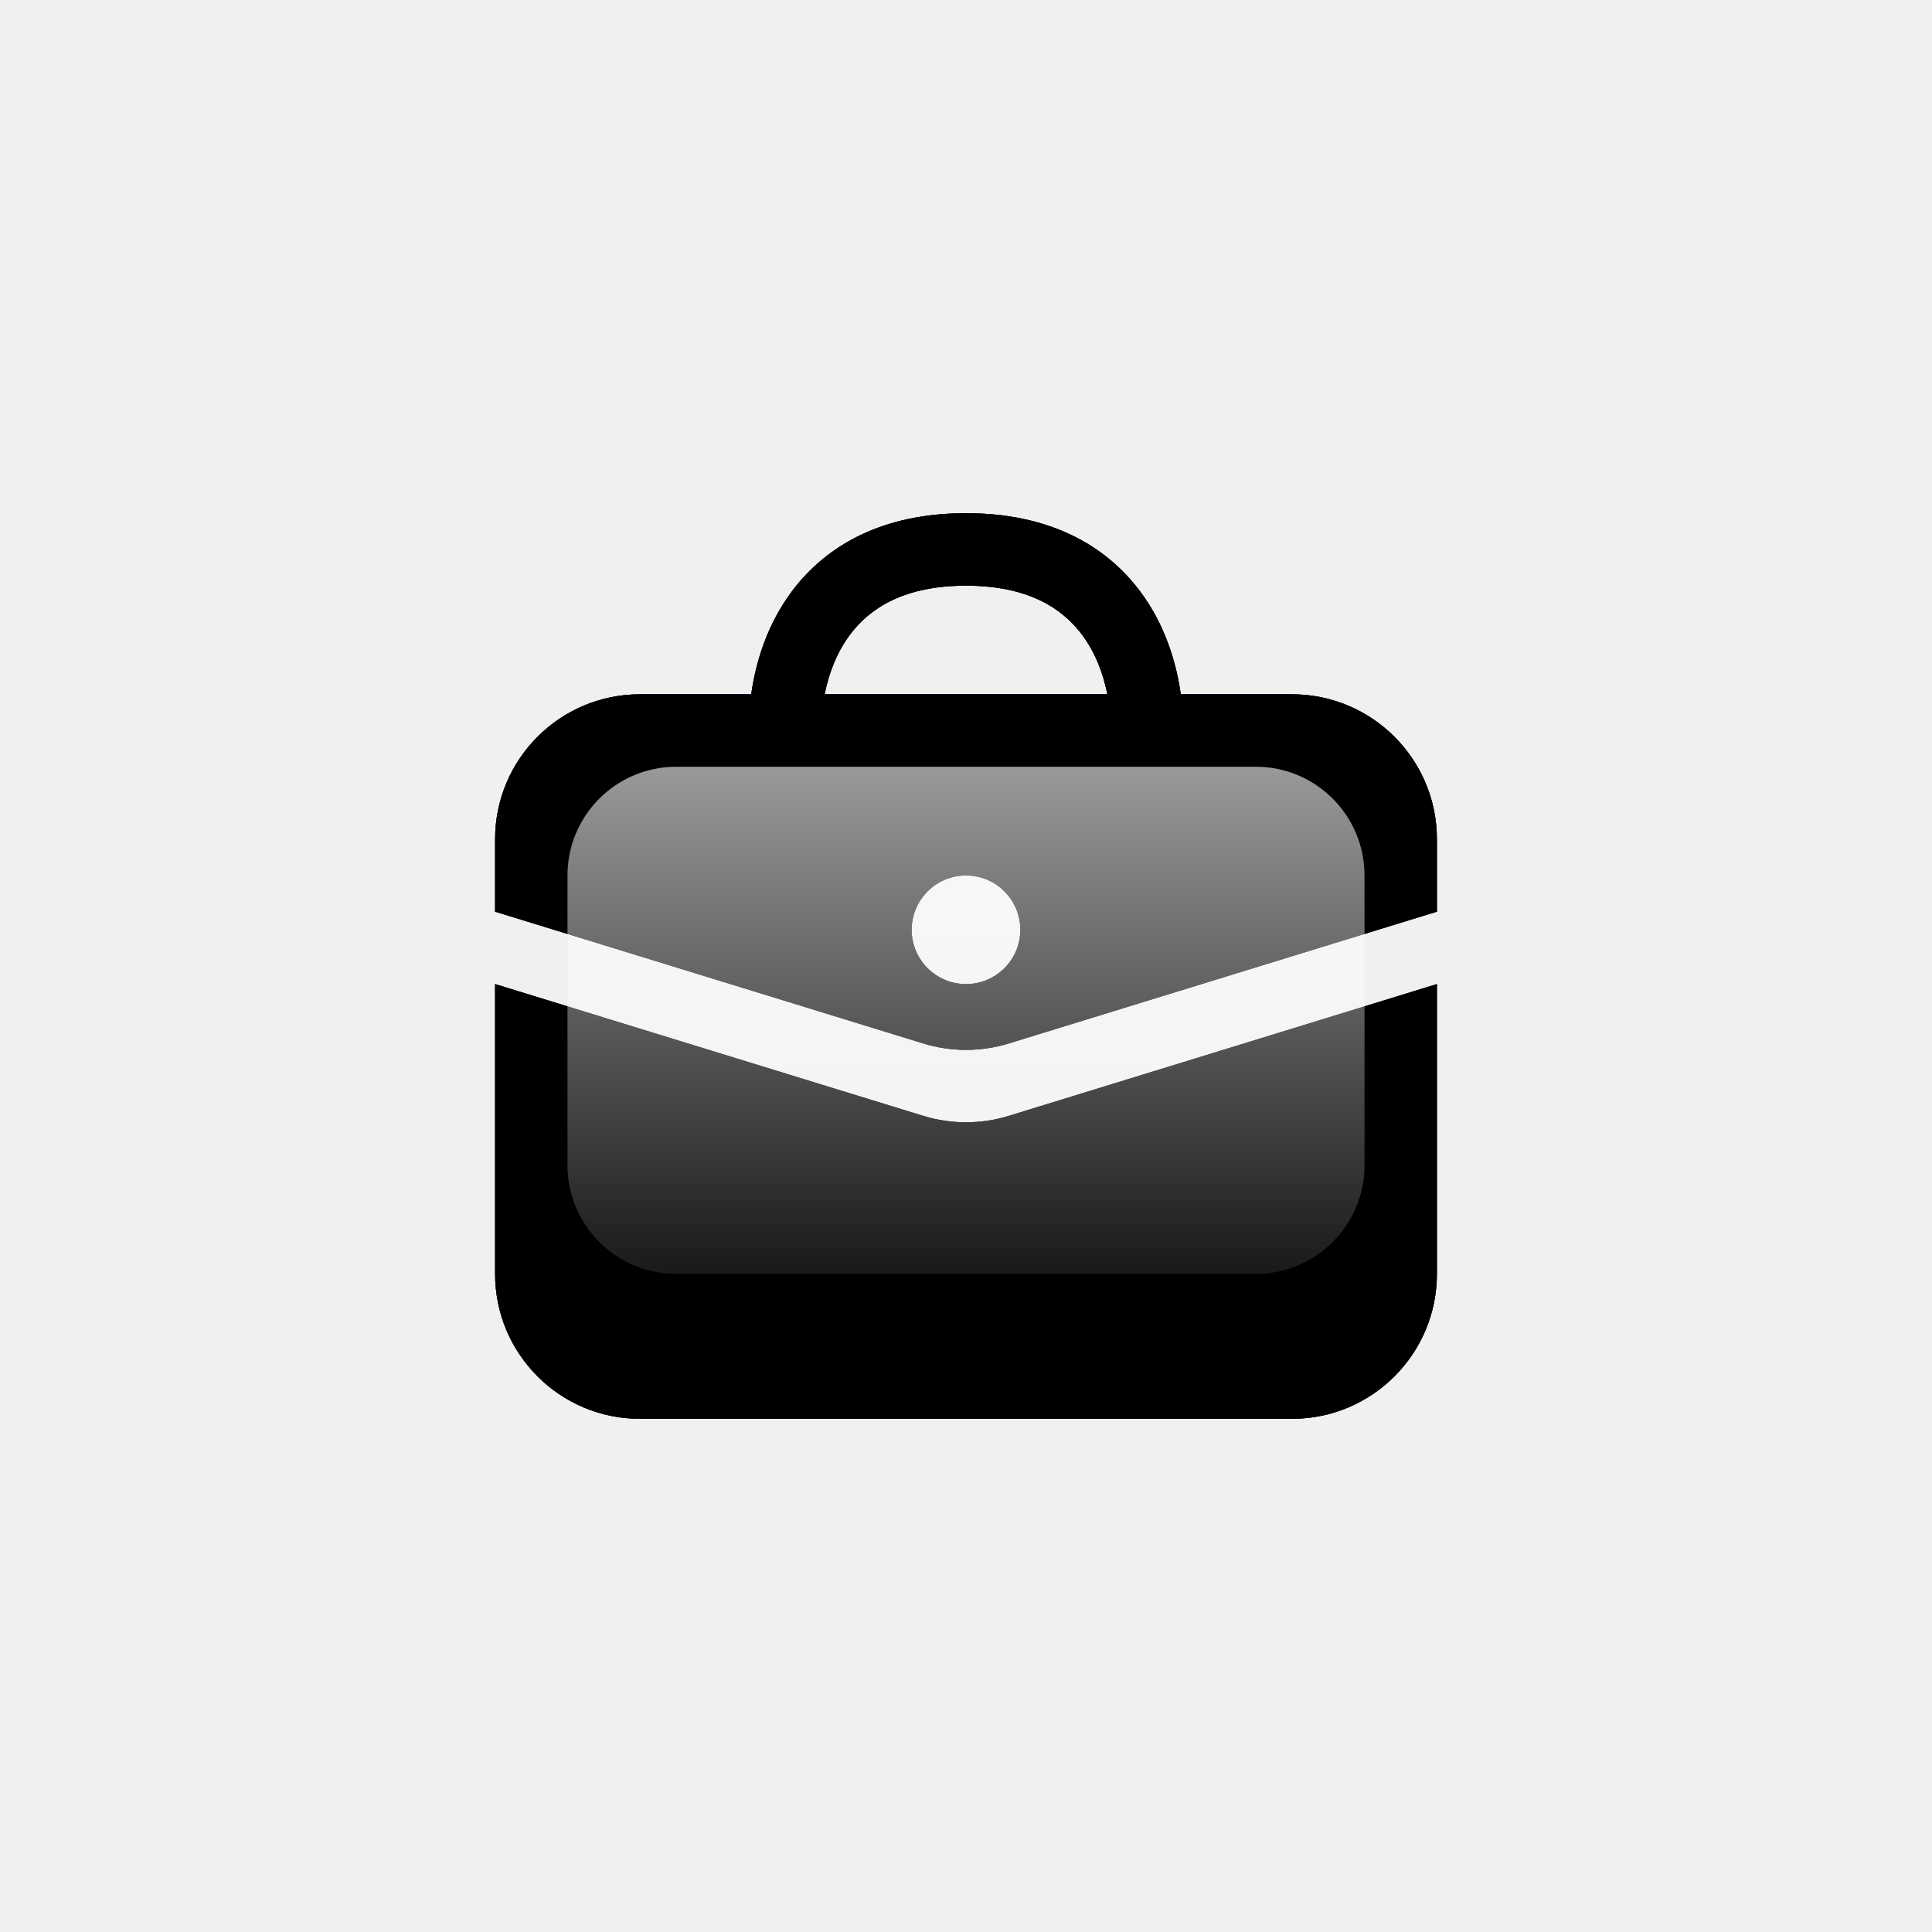
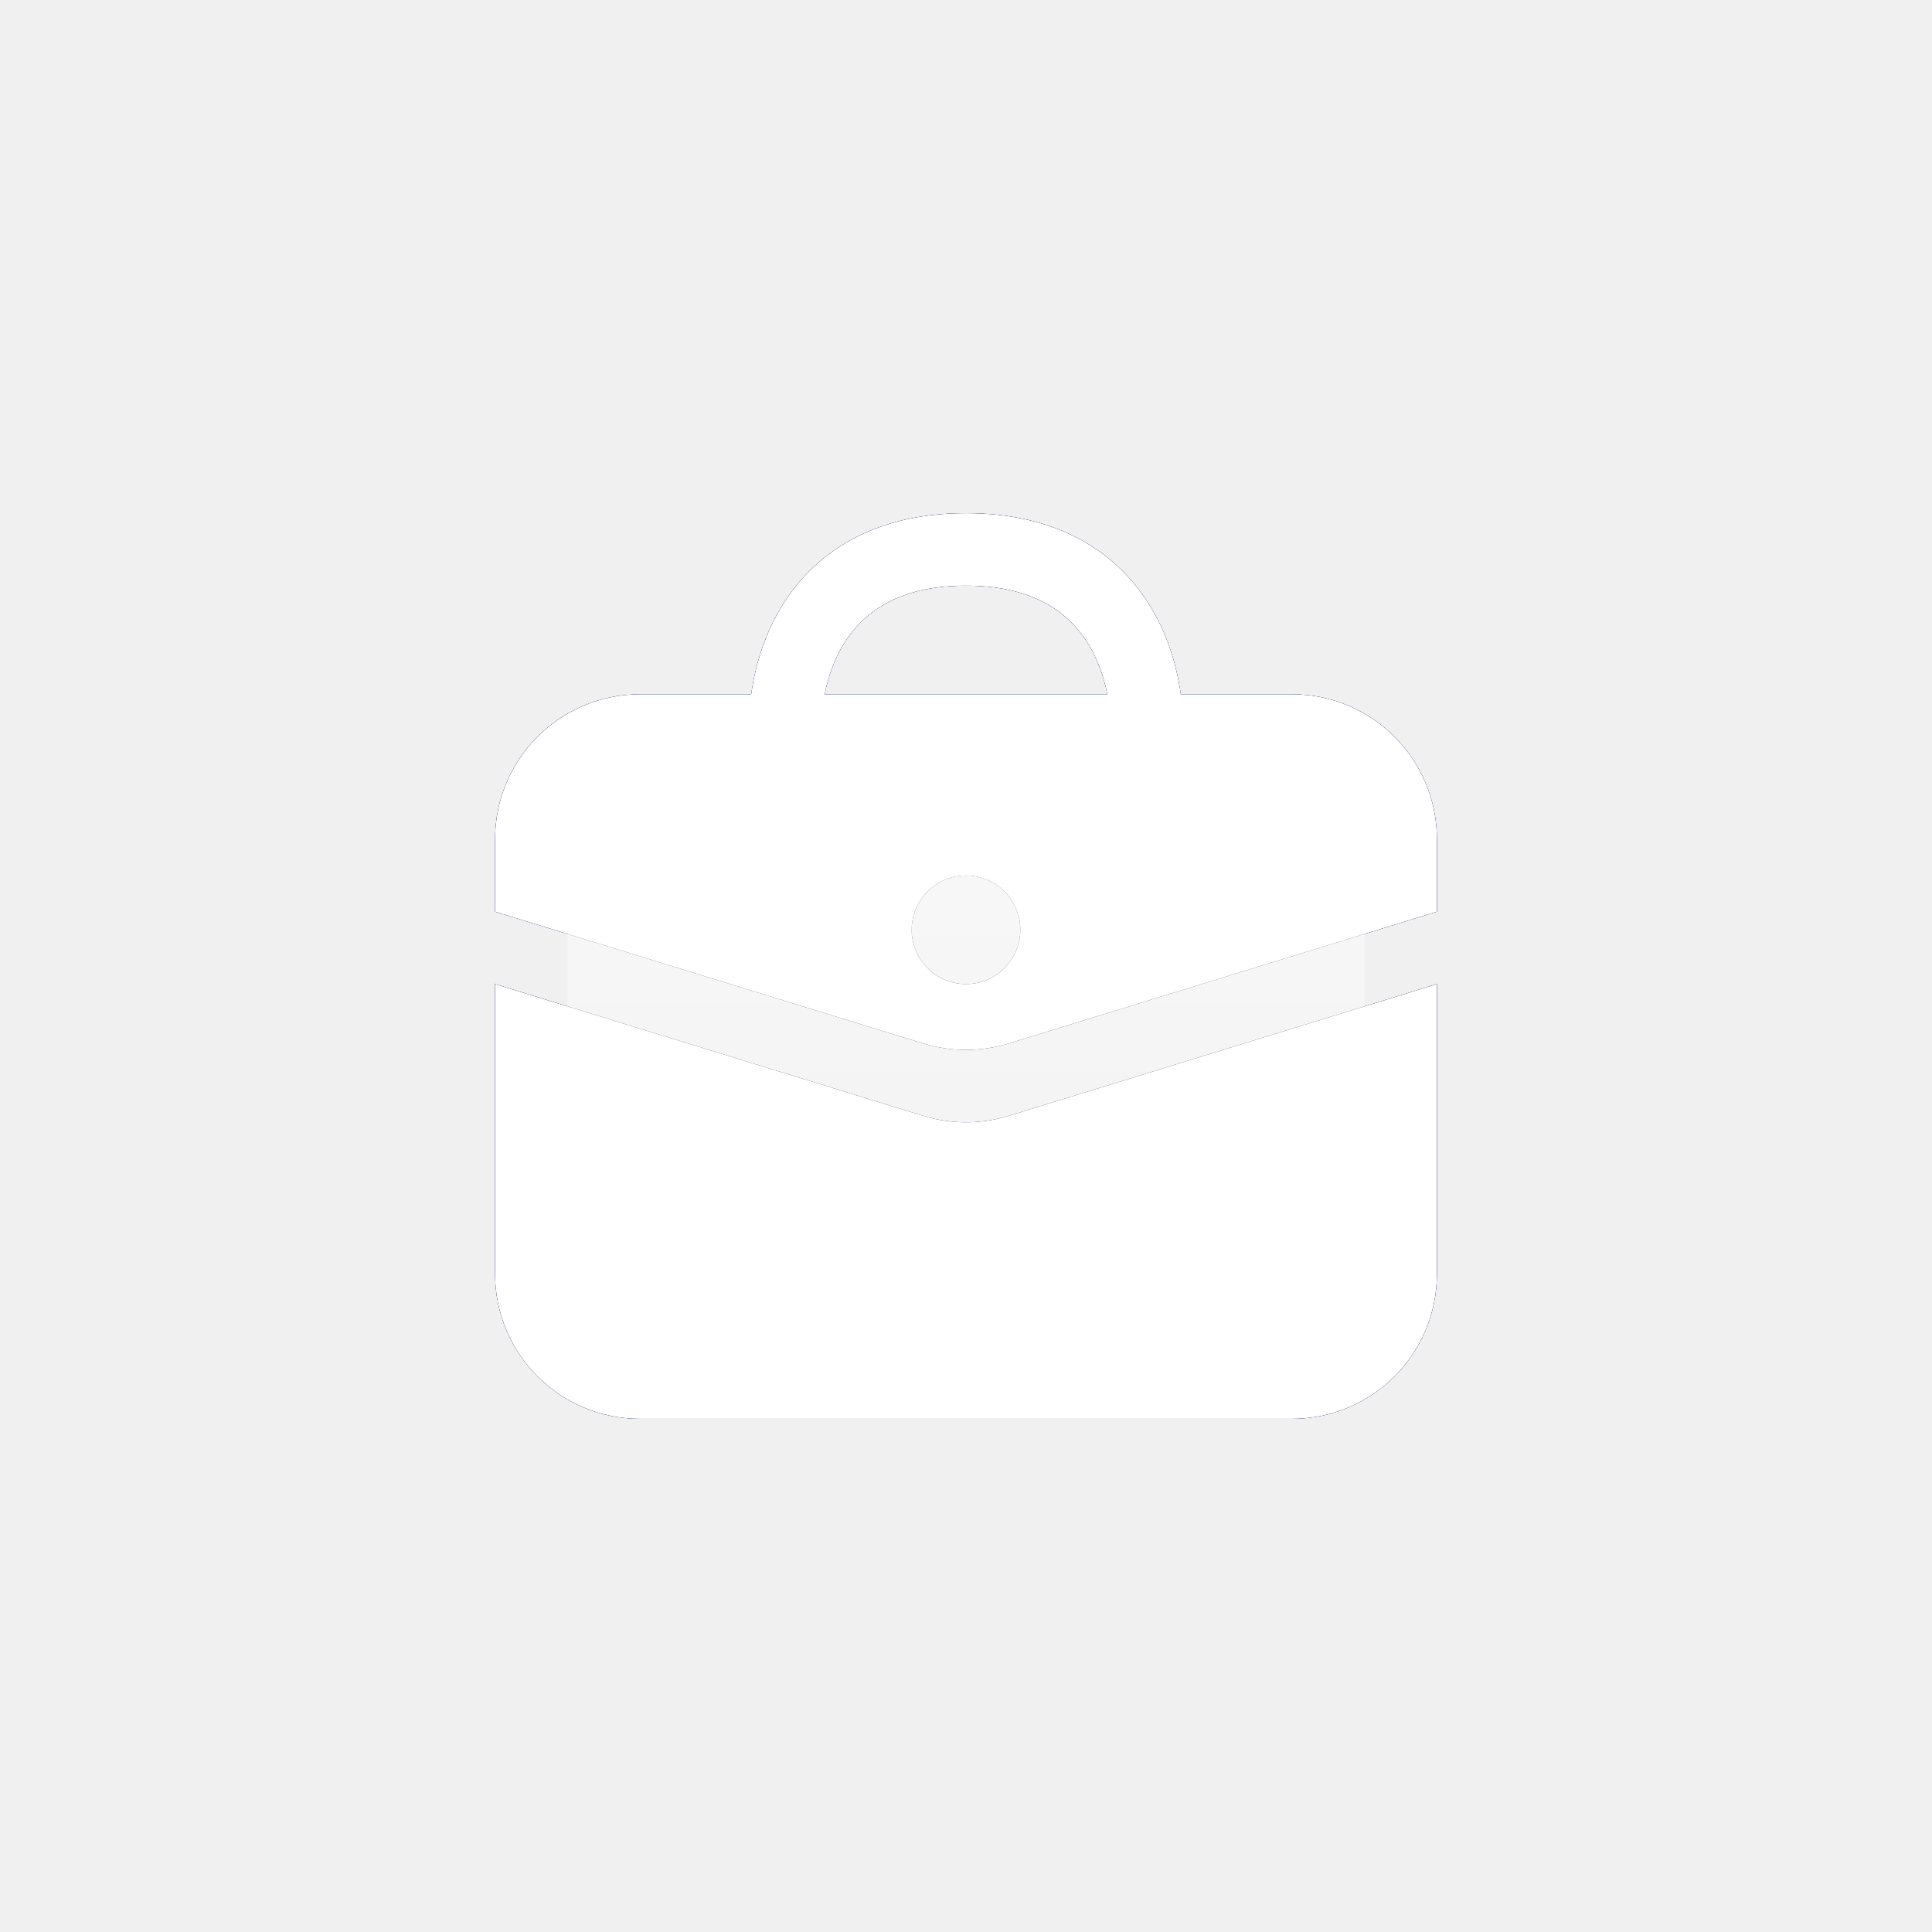
<svg xmlns="http://www.w3.org/2000/svg" width="30" height="30" viewBox="0 0 30 30" fill="none">
  <path d="M7.688 19.781V15.281L14.338 17.328C14.77 17.46 15.23 17.46 15.662 17.328L22.312 15.281V19.781C22.312 21.024 21.305 22.031 20.062 22.031H9.938C8.695 22.031 7.688 21.024 7.688 19.781Z" fill="#040E2C" />
  <path d="M7.688 19.781V15.281L14.338 17.328C14.77 17.46 15.23 17.46 15.662 17.328L22.312 15.281V19.781C22.312 21.024 21.305 22.031 20.062 22.031H9.938C8.695 22.031 7.688 21.024 7.688 19.781Z" fill="#0F215C" />
-   <path d="M7.688 19.781V15.281L14.338 17.328C14.77 17.46 15.23 17.46 15.662 17.328L22.312 15.281V19.781C22.312 21.024 21.305 22.031 20.062 22.031H9.938C8.695 22.031 7.688 21.024 7.688 19.781Z" fill="black" />
+   <path d="M7.688 19.781V15.281L14.338 17.328C14.77 17.46 15.23 17.46 15.662 17.328L22.312 15.281V19.781C22.312 21.024 21.305 22.031 20.062 22.031H9.938C8.695 22.031 7.688 21.024 7.688 19.781Z" fill="white" />
  <path fill-rule="evenodd" clip-rule="evenodd" d="M11.665 10.781C11.738 10.257 11.924 9.679 12.3 9.178C12.838 8.461 13.714 7.969 15 7.969C16.286 7.969 17.162 8.461 17.7 9.178C18.076 9.679 18.262 10.257 18.335 10.781H20.062C21.305 10.781 22.312 11.789 22.312 13.031V14.156L15.662 16.203C15.23 16.335 14.77 16.335 14.338 16.203L7.688 14.156V13.031C7.688 11.789 8.695 10.781 9.938 10.781H11.665ZM12.805 10.781C12.869 10.455 12.994 10.127 13.2 9.853C13.506 9.445 14.036 9.094 15 9.094C15.964 9.094 16.494 9.445 16.8 9.853C17.006 10.127 17.131 10.455 17.195 10.781H12.805ZM15 15.281C15.466 15.281 15.844 14.903 15.844 14.438C15.844 13.972 15.466 13.594 15 13.594C14.534 13.594 14.156 13.972 14.156 14.438C14.156 14.903 14.534 15.281 15 15.281Z" fill="#040E2C" />
  <path fill-rule="evenodd" clip-rule="evenodd" d="M11.665 10.781C11.738 10.257 11.924 9.679 12.3 9.178C12.838 8.461 13.714 7.969 15 7.969C16.286 7.969 17.162 8.461 17.7 9.178C18.076 9.679 18.262 10.257 18.335 10.781H20.062C21.305 10.781 22.312 11.789 22.312 13.031V14.156L15.662 16.203C15.23 16.335 14.77 16.335 14.338 16.203L7.688 14.156V13.031C7.688 11.789 8.695 10.781 9.938 10.781H11.665ZM12.805 10.781C12.869 10.455 12.994 10.127 13.2 9.853C13.506 9.445 14.036 9.094 15 9.094C15.964 9.094 16.494 9.445 16.8 9.853C17.006 10.127 17.131 10.455 17.195 10.781H12.805ZM15 15.281C15.466 15.281 15.844 14.903 15.844 14.438C15.844 13.972 15.466 13.594 15 13.594C14.534 13.594 14.156 13.972 14.156 14.438C14.156 14.903 14.534 15.281 15 15.281Z" fill="#0F215C" />
-   <path fill-rule="evenodd" clip-rule="evenodd" d="M11.665 10.781C11.738 10.257 11.924 9.679 12.3 9.178C12.838 8.461 13.714 7.969 15 7.969C16.286 7.969 17.162 8.461 17.7 9.178C18.076 9.679 18.262 10.257 18.335 10.781H20.062C21.305 10.781 22.312 11.789 22.312 13.031V14.156L15.662 16.203C15.23 16.335 14.77 16.335 14.338 16.203L7.688 14.156V13.031C7.688 11.789 8.695 10.781 9.938 10.781H11.665ZM12.805 10.781C12.869 10.455 12.994 10.127 13.2 9.853C13.506 9.445 14.036 9.094 15 9.094C15.964 9.094 16.494 9.445 16.8 9.853C17.006 10.127 17.131 10.455 17.195 10.781H12.805ZM15 15.281C15.466 15.281 15.844 14.903 15.844 14.438C15.844 13.972 15.466 13.594 15 13.594C14.534 13.594 14.156 13.972 14.156 14.438C14.156 14.903 14.534 15.281 15 15.281Z" fill="black" />
+   <path fill-rule="evenodd" clip-rule="evenodd" d="M11.665 10.781C11.738 10.257 11.924 9.679 12.3 9.178C12.838 8.461 13.714 7.969 15 7.969C16.286 7.969 17.162 8.461 17.7 9.178C18.076 9.679 18.262 10.257 18.335 10.781H20.062C21.305 10.781 22.312 11.789 22.312 13.031V14.156L15.662 16.203C15.23 16.335 14.77 16.335 14.338 16.203L7.688 14.156V13.031C7.688 11.789 8.695 10.781 9.938 10.781H11.665ZM12.805 10.781C12.869 10.455 12.994 10.127 13.2 9.853C13.506 9.445 14.036 9.094 15 9.094C15.964 9.094 16.494 9.445 16.8 9.853C17.006 10.127 17.131 10.455 17.195 10.781H12.805ZM15 15.281C15.466 15.281 15.844 14.903 15.844 14.438C15.844 13.972 15.466 13.594 15 13.594C14.534 13.594 14.156 13.972 14.156 14.438C14.156 14.903 14.534 15.281 15 15.281Z" fill="white" />
  <path d="M21.188 13.594V18.094C21.188 19.026 20.432 19.781 19.5 19.781H10.5C9.568 19.781 8.812 19.026 8.812 18.094V13.594C8.812 12.662 9.568 11.906 10.5 11.906H19.5C20.432 11.906 21.188 12.662 21.188 13.594Z" fill="url(#paint0_linear_51443_34902)" />
  <defs>
    <linearGradient id="paint0_linear_51443_34902" x1="15" y1="11.906" x2="15" y2="19.781" gradientUnits="userSpaceOnUse">
      <stop stop-color="white" stop-opacity="0.6" />
      <stop offset="1" stop-color="white" stop-opacity="0.1" />
    </linearGradient>
  </defs>
</svg>
